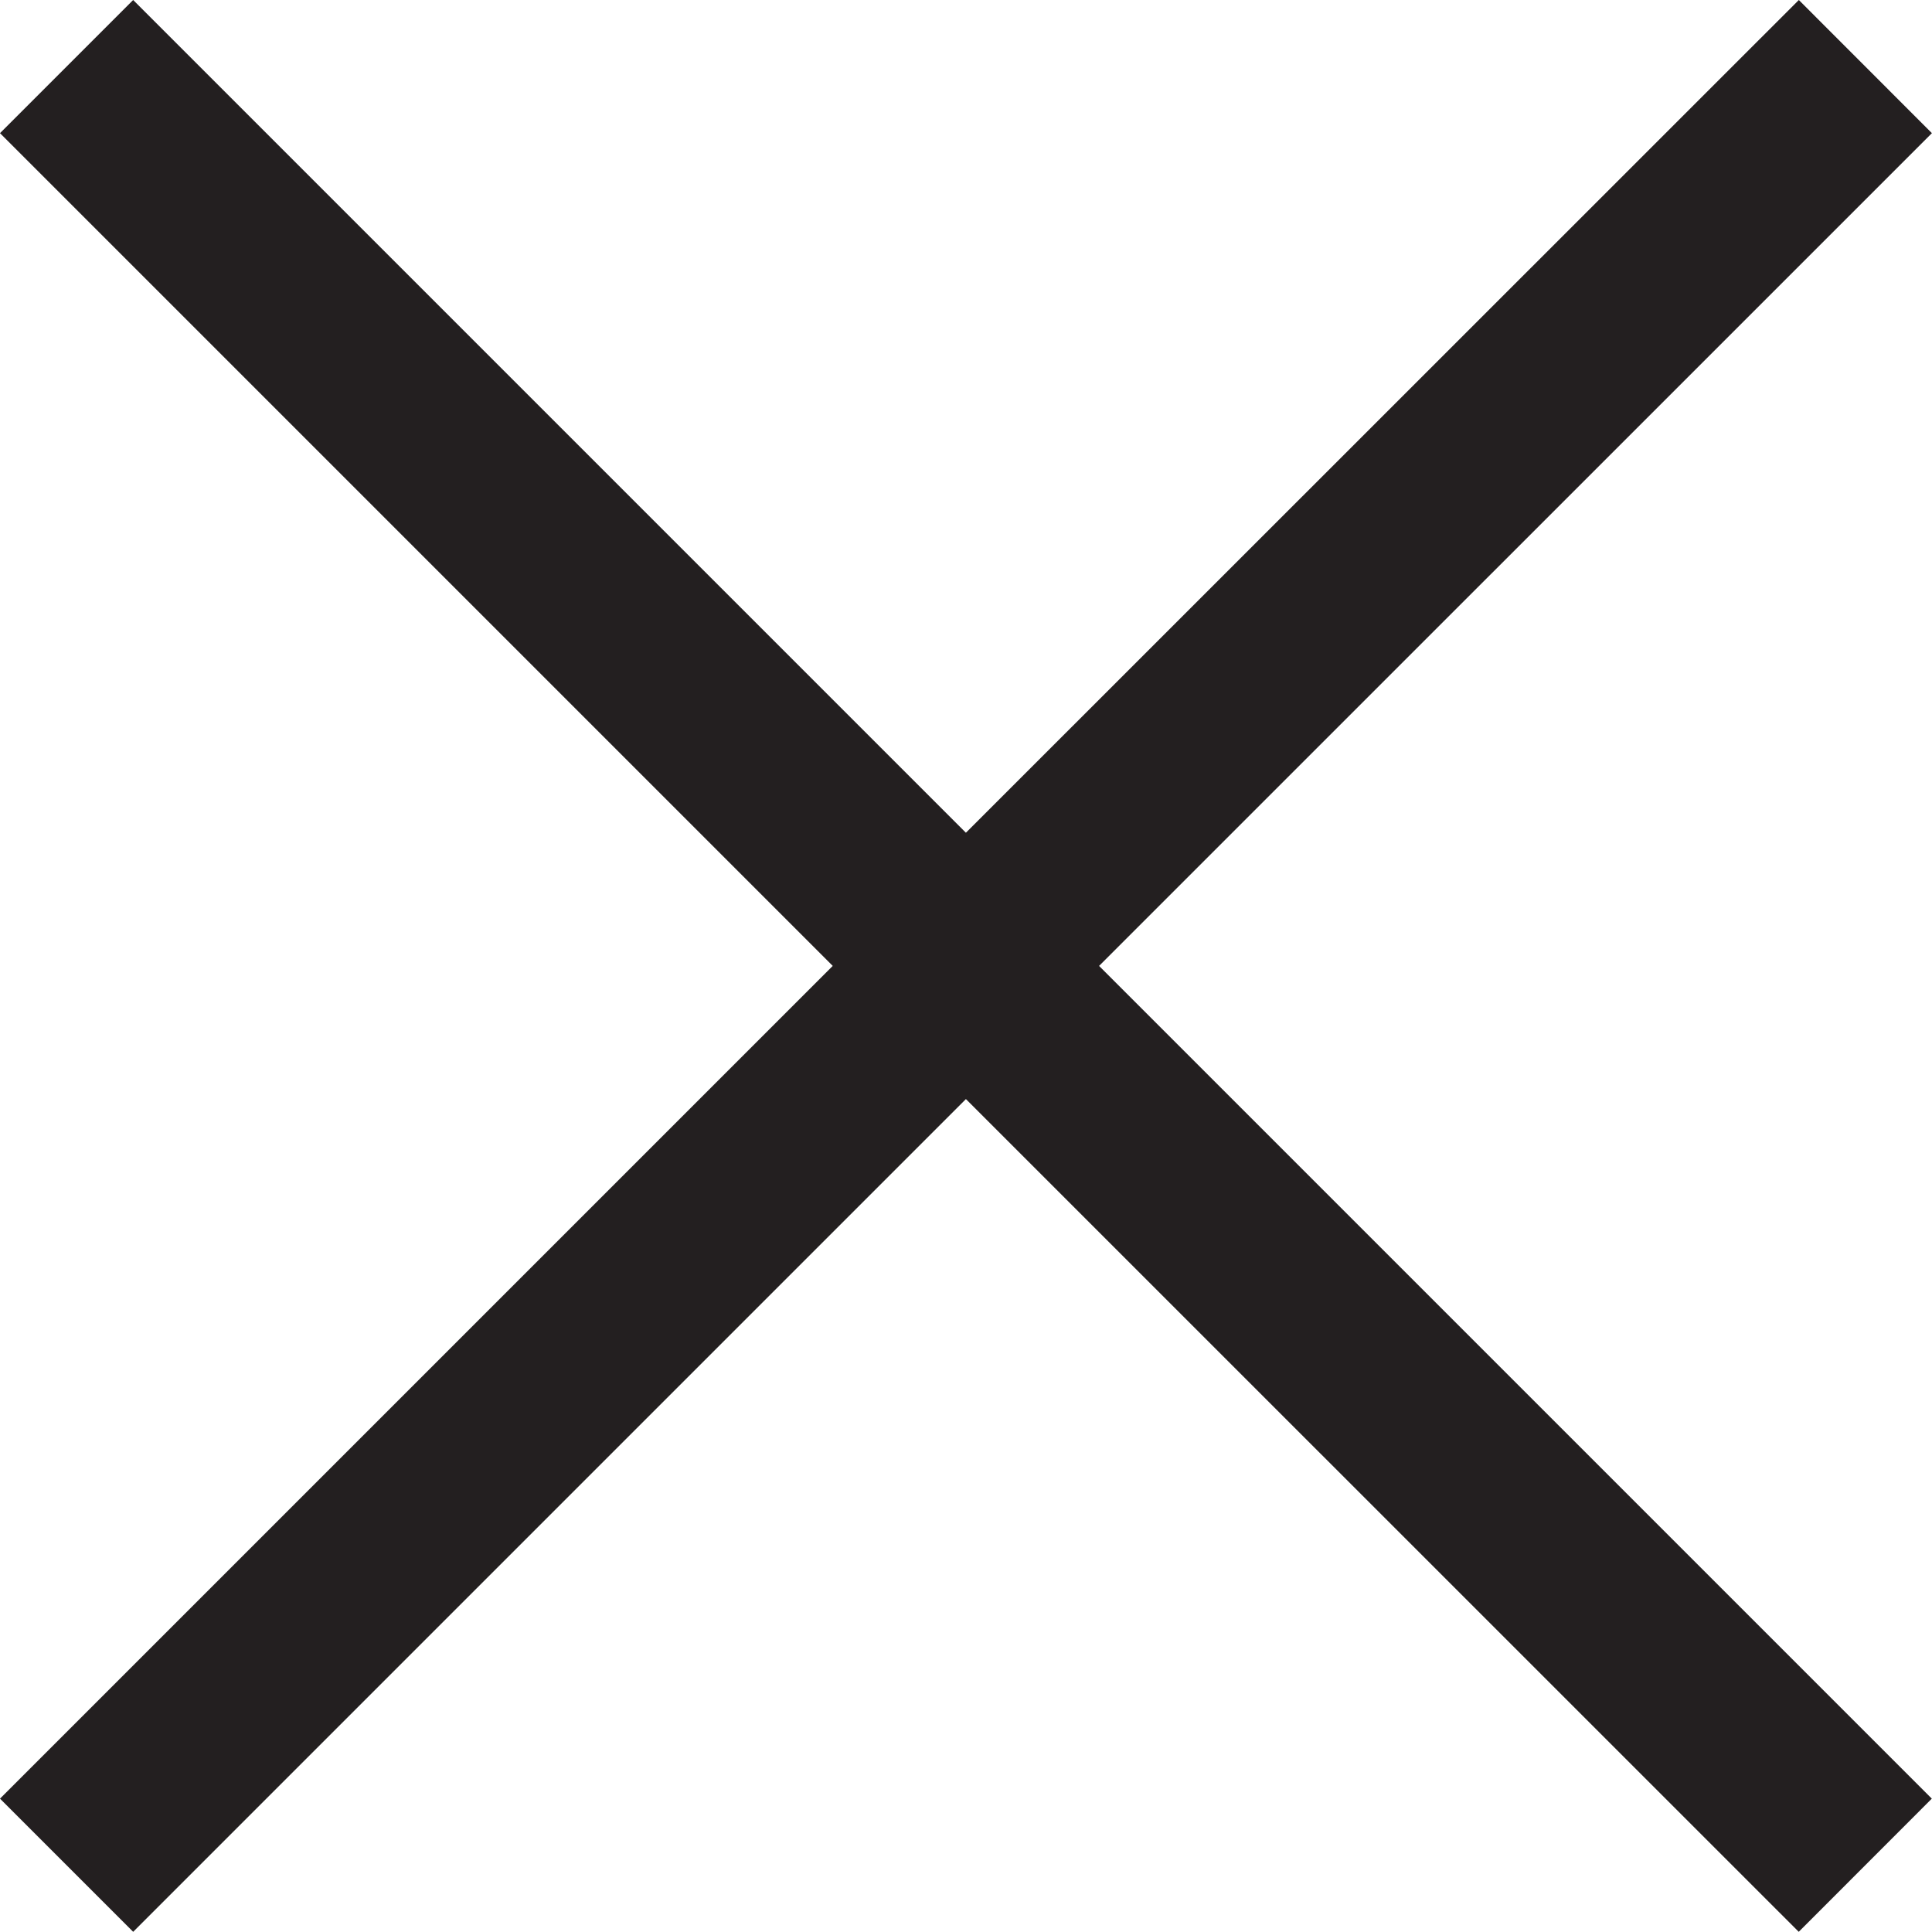
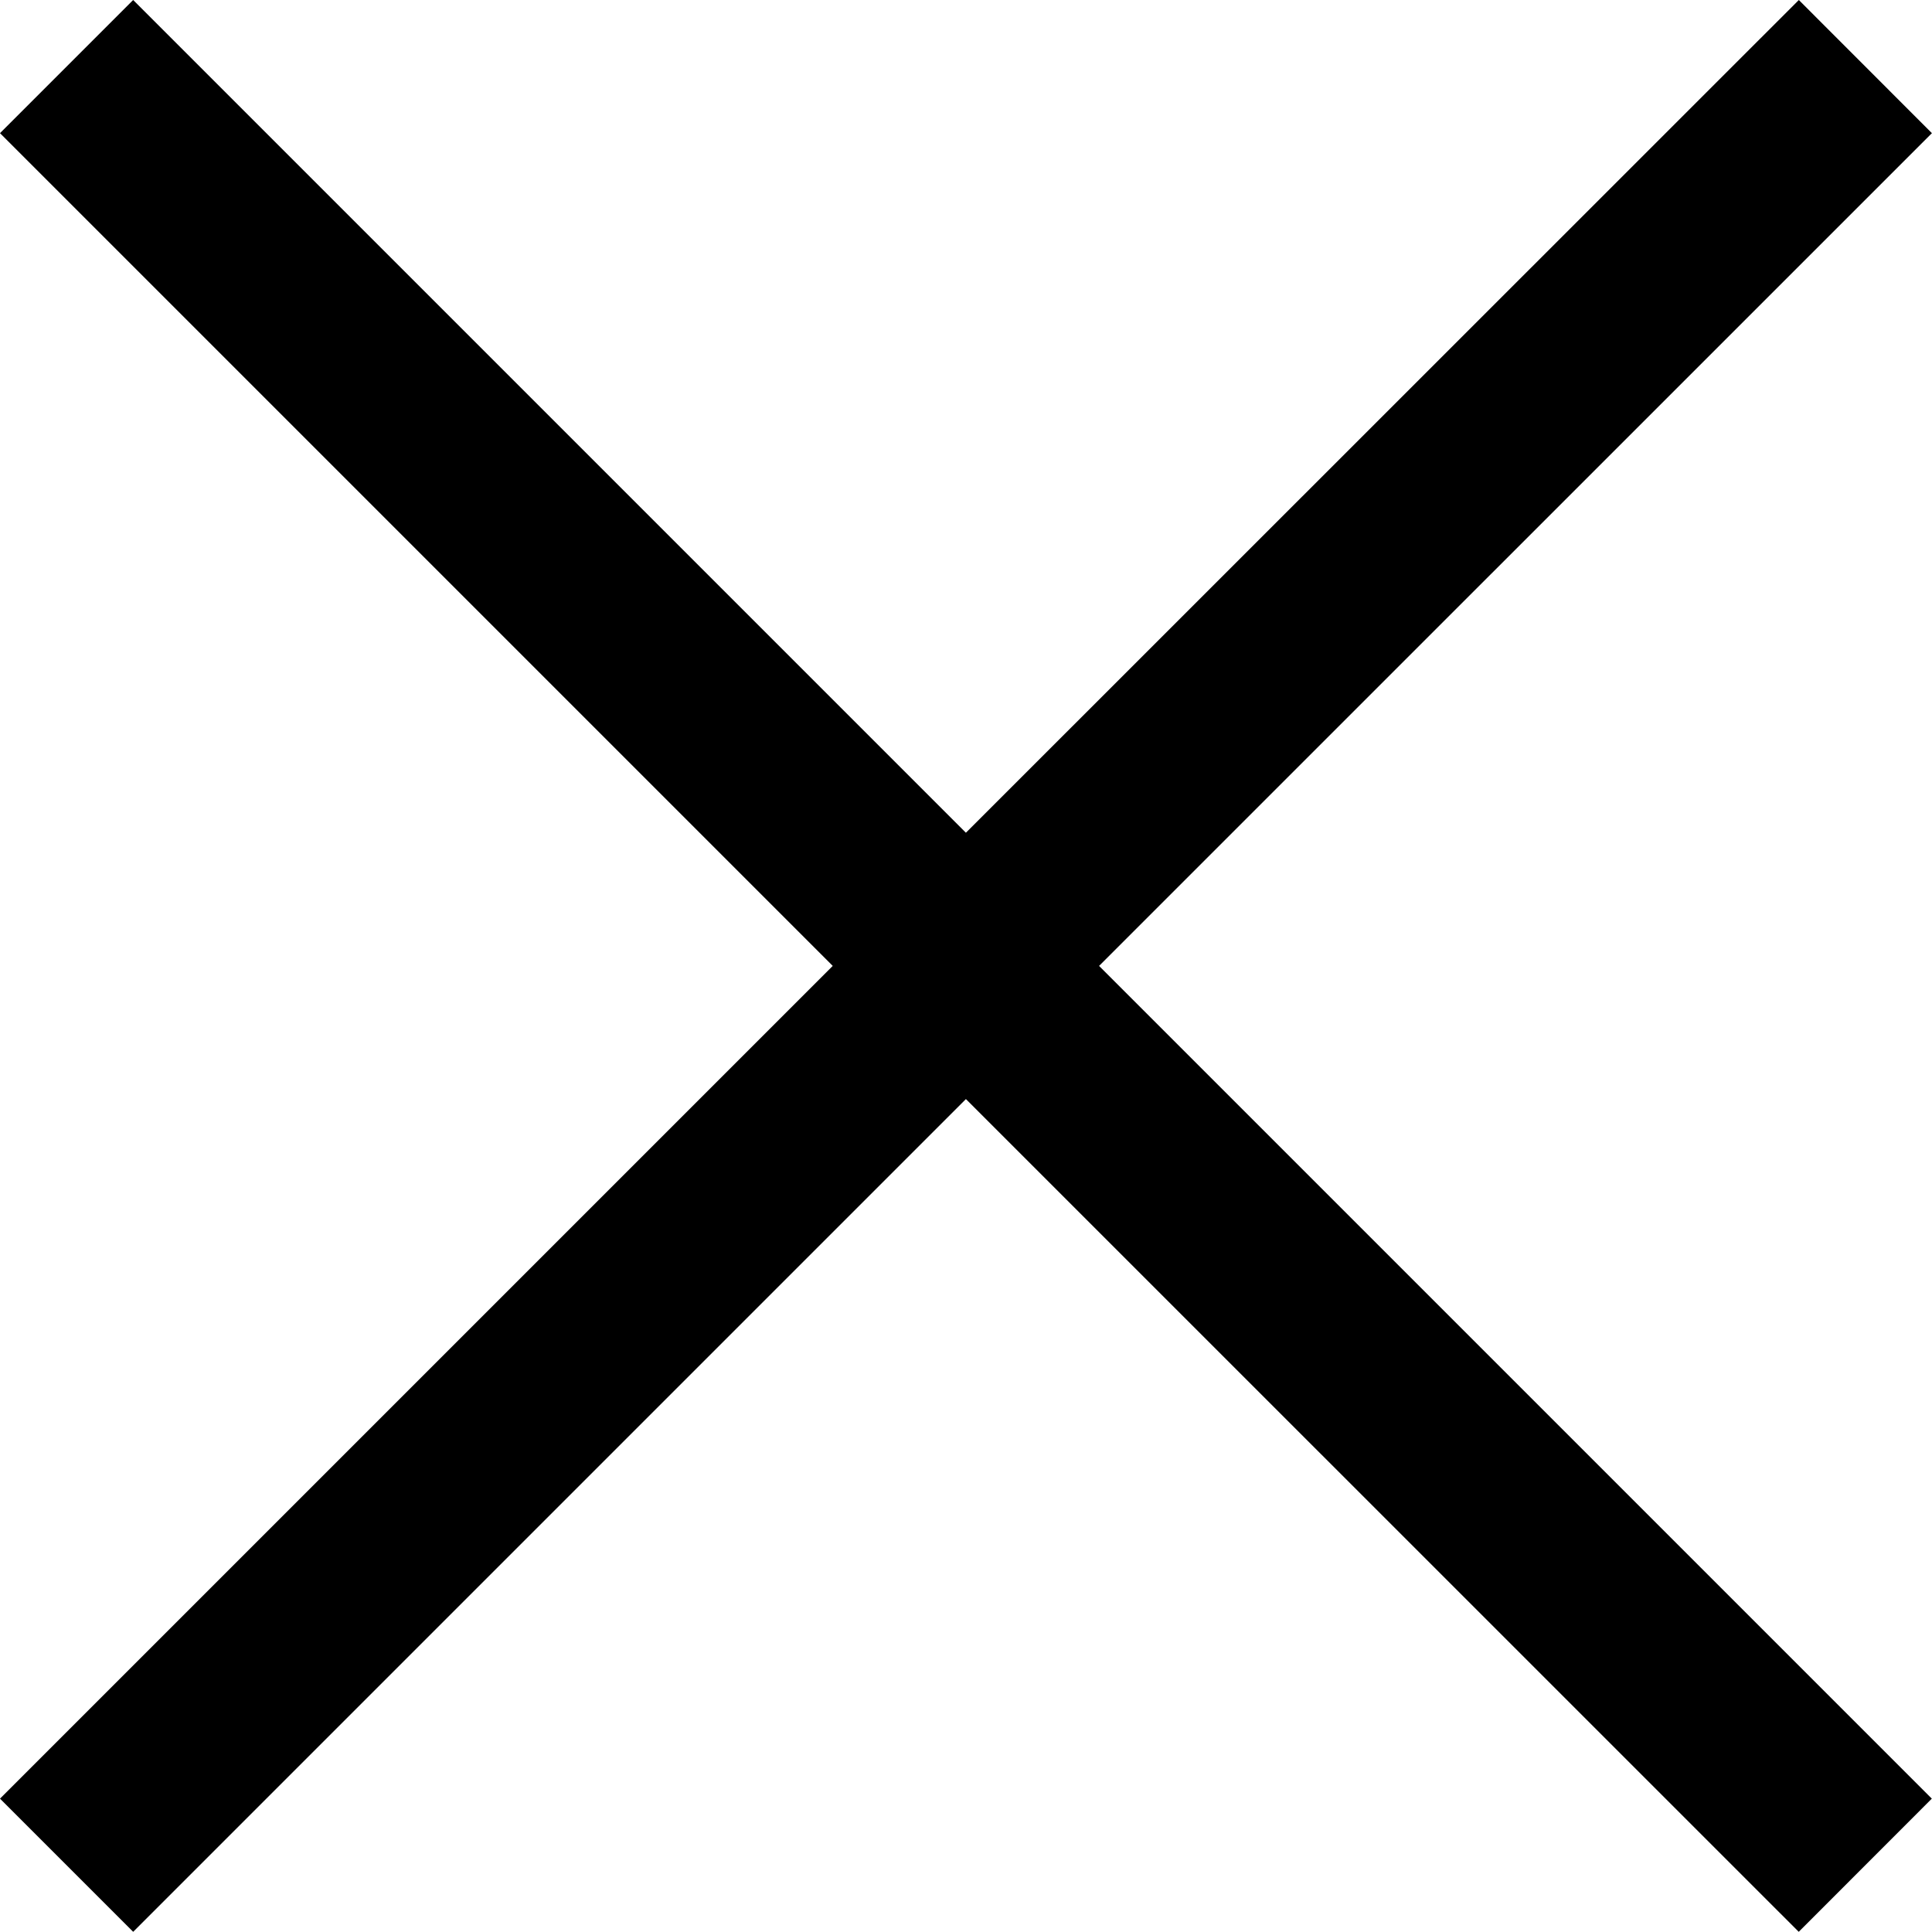
<svg xmlns="http://www.w3.org/2000/svg" width="20.514" height="20.512" viewBox="0 0 20.514 20.512">
-   <path fill="#231F20" d="M20.513 1.414L19.1 0l-8.844 8.842L1.414 0 0 1.414l8.842 8.842L0 19.098l1.414 1.414 8.842-8.842 8.843 8.842 1.413-1.414-8.842-8.842" />
+   <path d="M20.513 1.414L19.1 0l-8.844 8.842L1.414 0 0 1.414l8.842 8.842L0 19.098l1.414 1.414 8.842-8.842 8.843 8.842 1.413-1.414-8.842-8.842" />
</svg>
